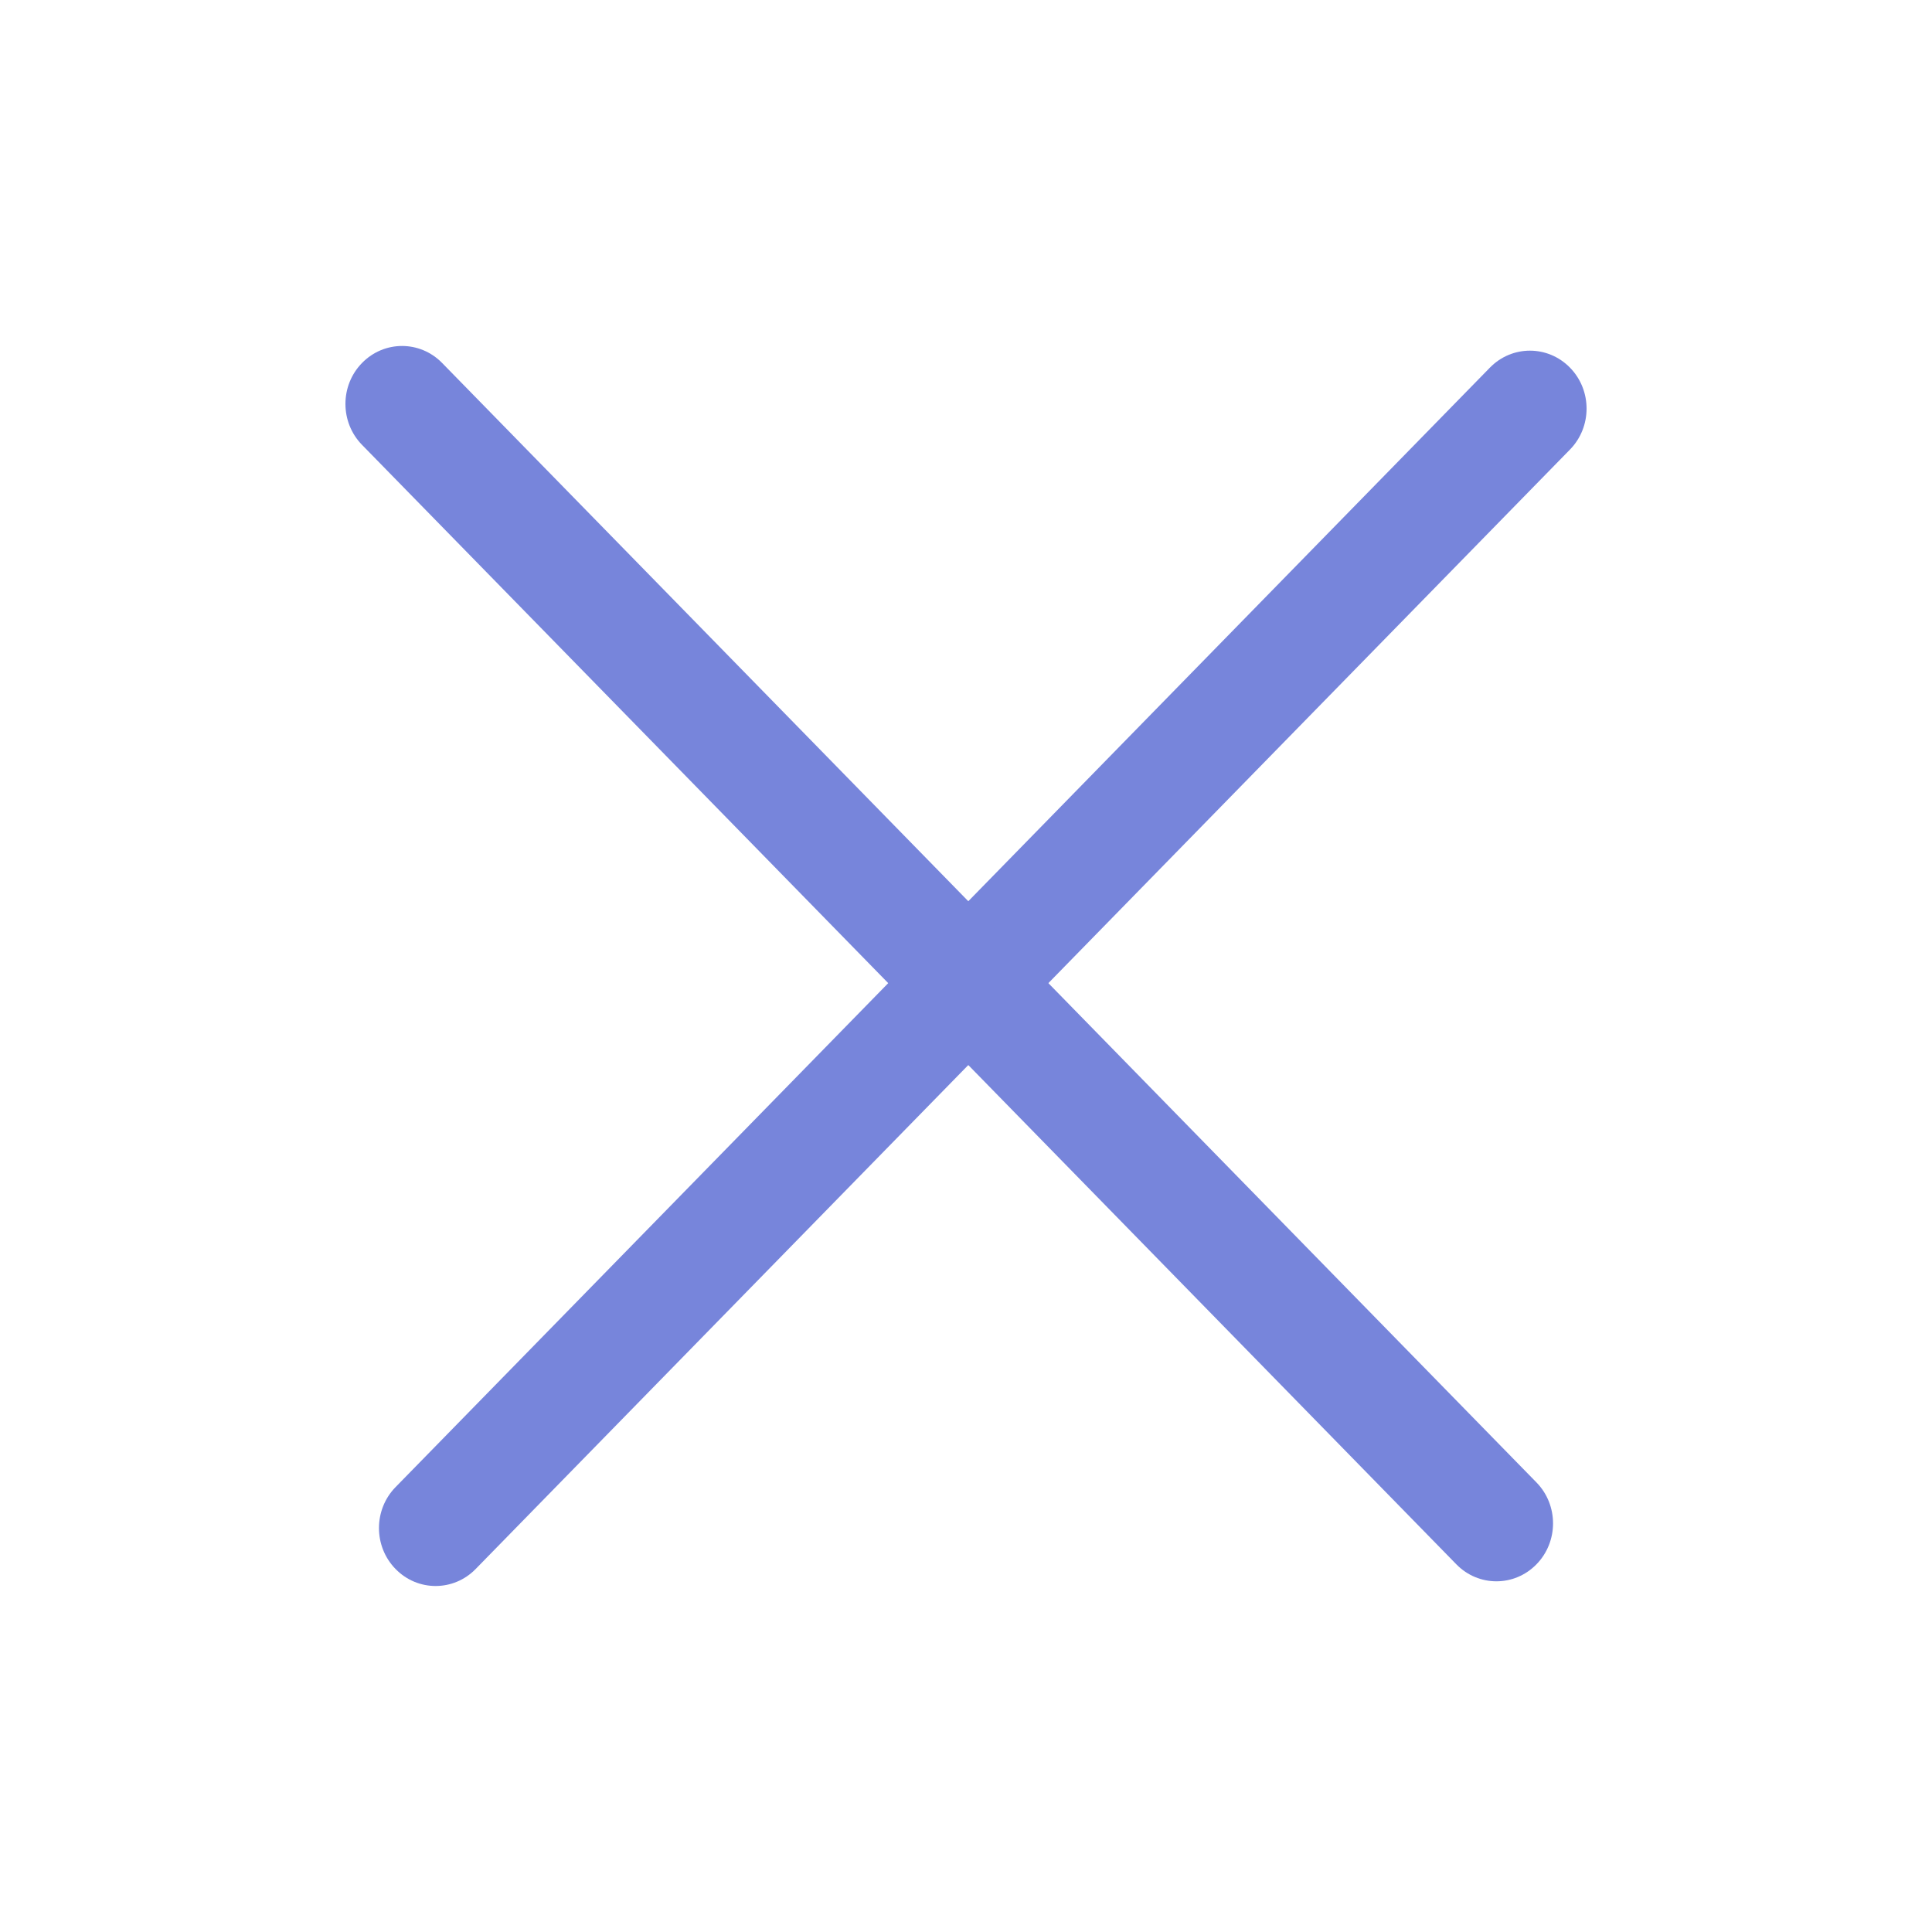
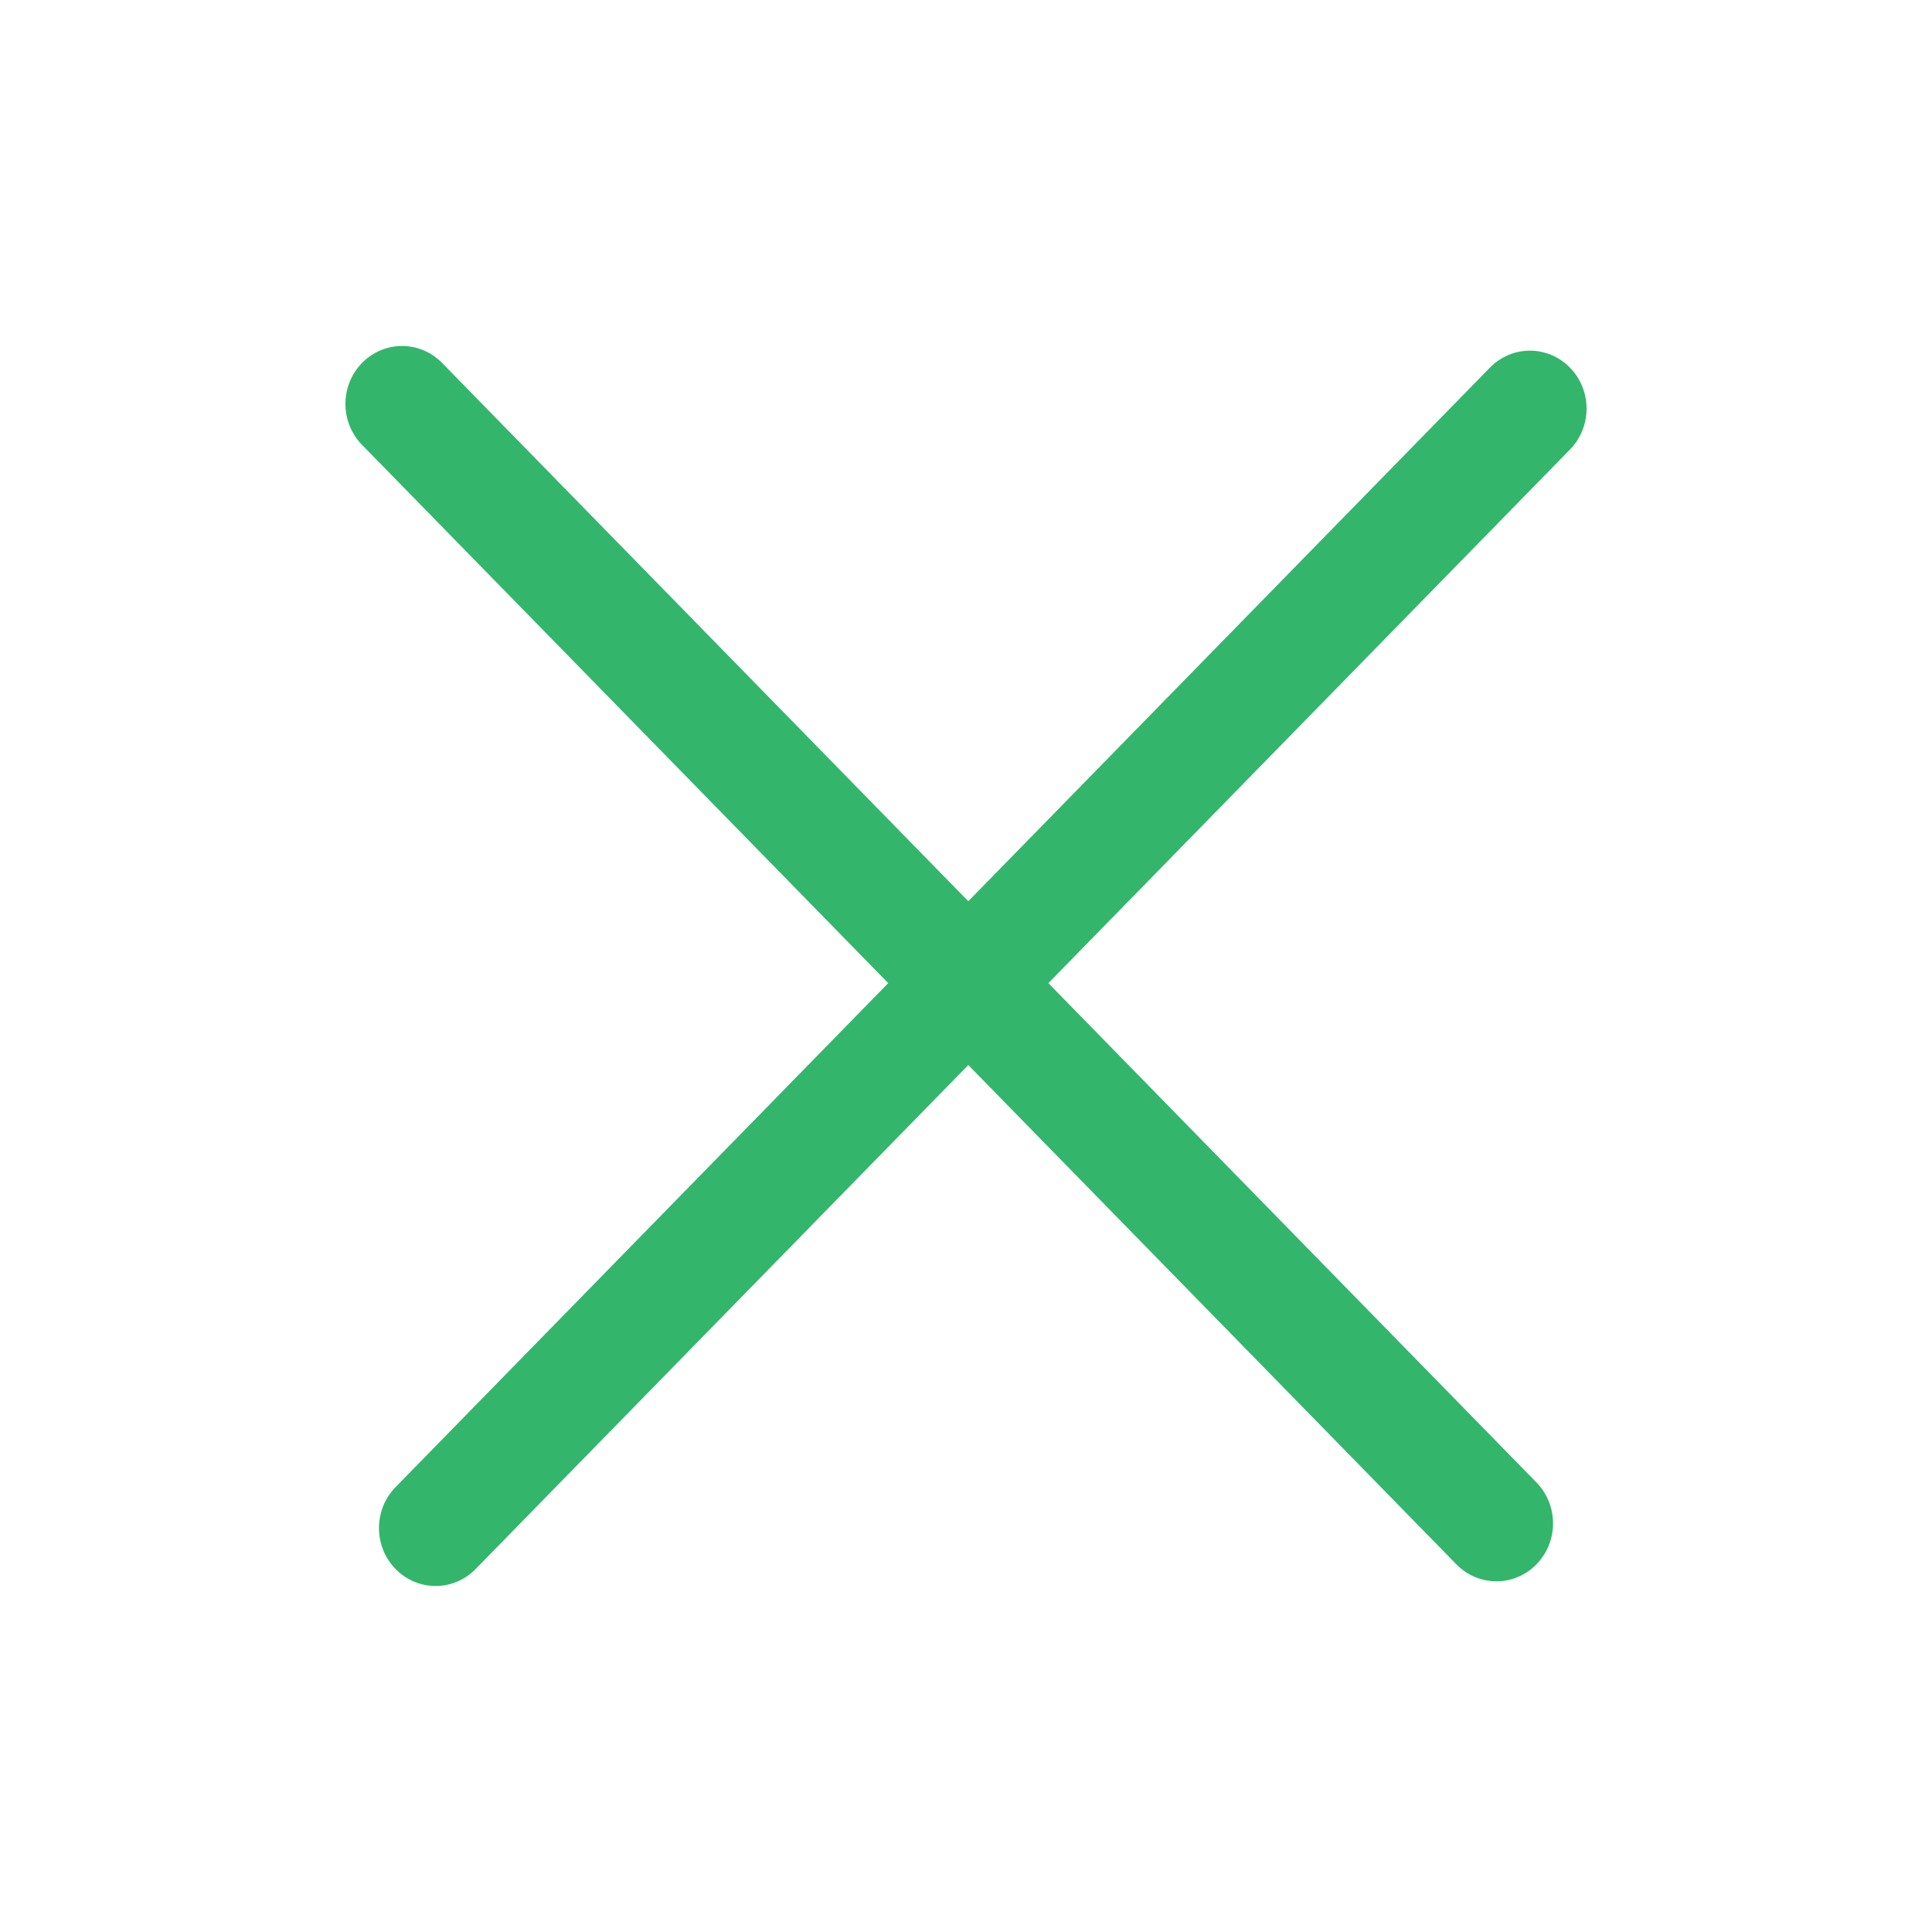
<svg xmlns="http://www.w3.org/2000/svg" width="24" height="24" viewBox="0 0 24 24" fill="none">
-   <rect width="1.423" height="20.87" rx="0.711" transform="matrix(0.699035 0.715087 -0.699035 0.715087 19.0054 4.05817)" fill="#7785DB" />
-   <rect width="1.423" height="20.87" rx="0.711" transform="matrix(0.699035 -0.715087 0.699035 0.715087 4 5.01758)" fill="#7785DB" />
+   <rect width="1.423" height="20.87" rx="0.711" transform="matrix(0.699035 0.715087 -0.699035 0.715087 19.0054 4.05817)" fill="#33b66c" />
+   <rect width="1.423" height="20.87" rx="0.711" transform="matrix(0.699035 -0.715087 0.699035 0.715087 4 5.01758)" fill="#33b66c" />
</svg>
